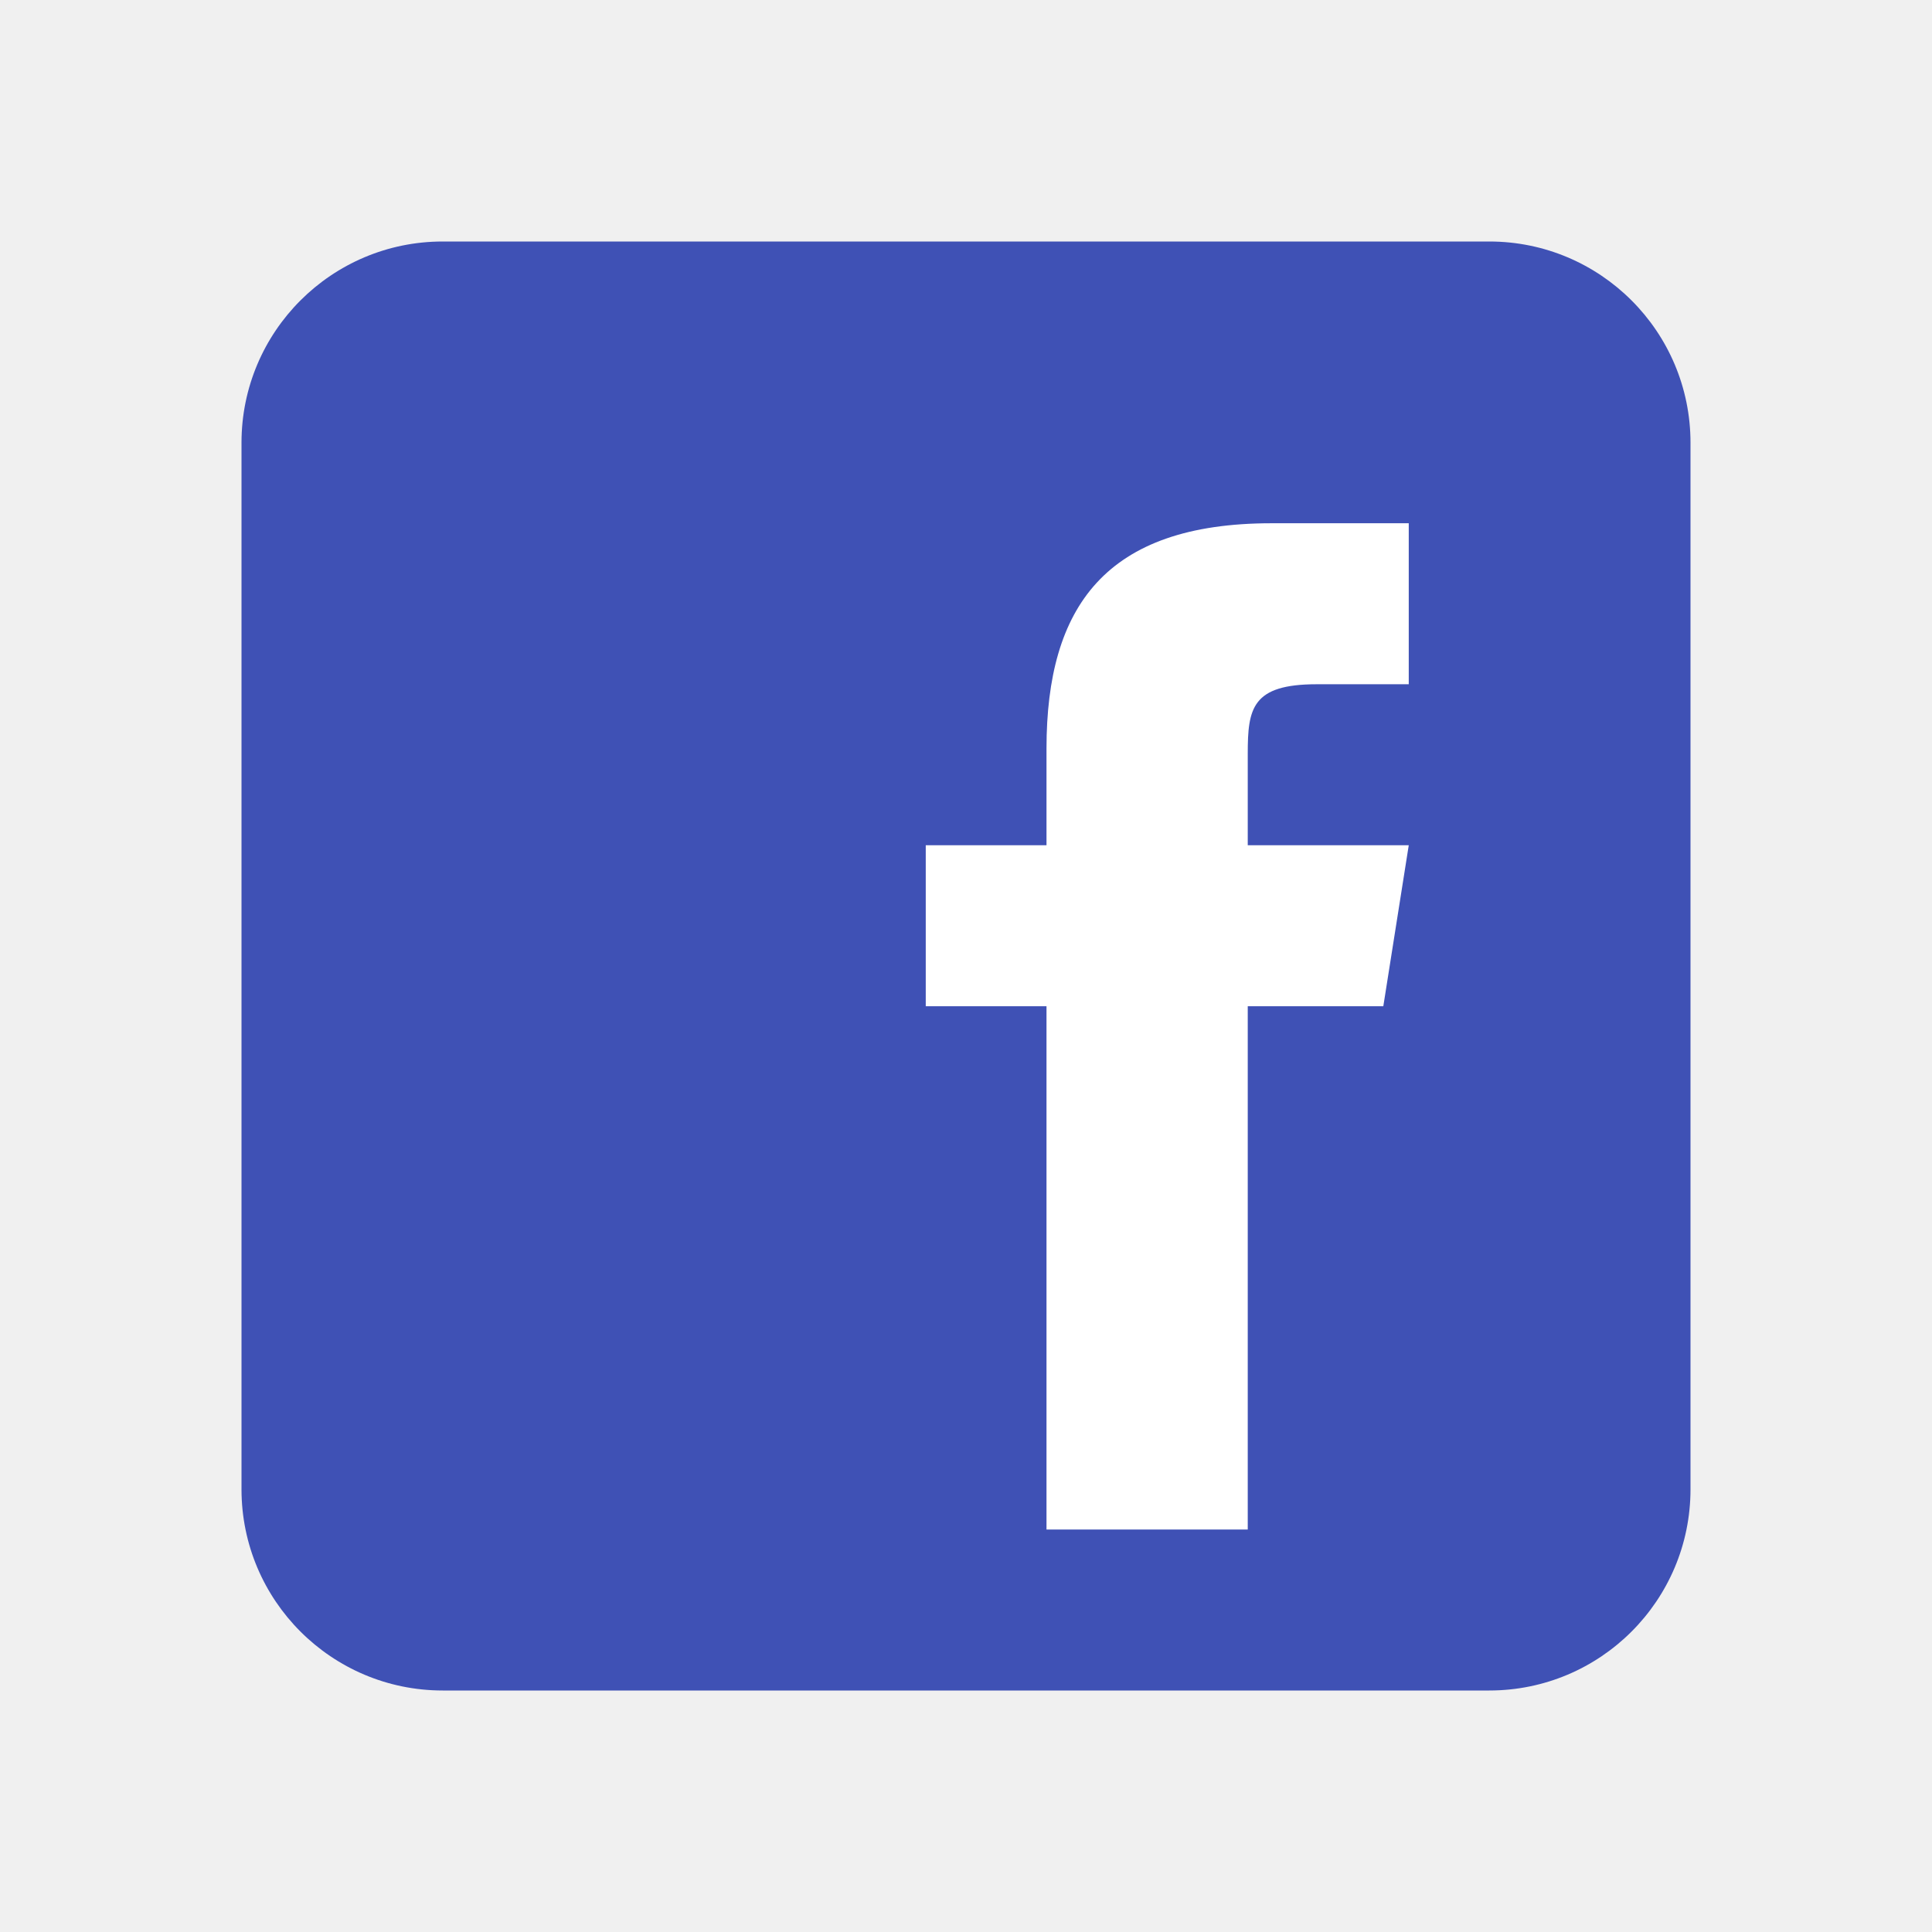
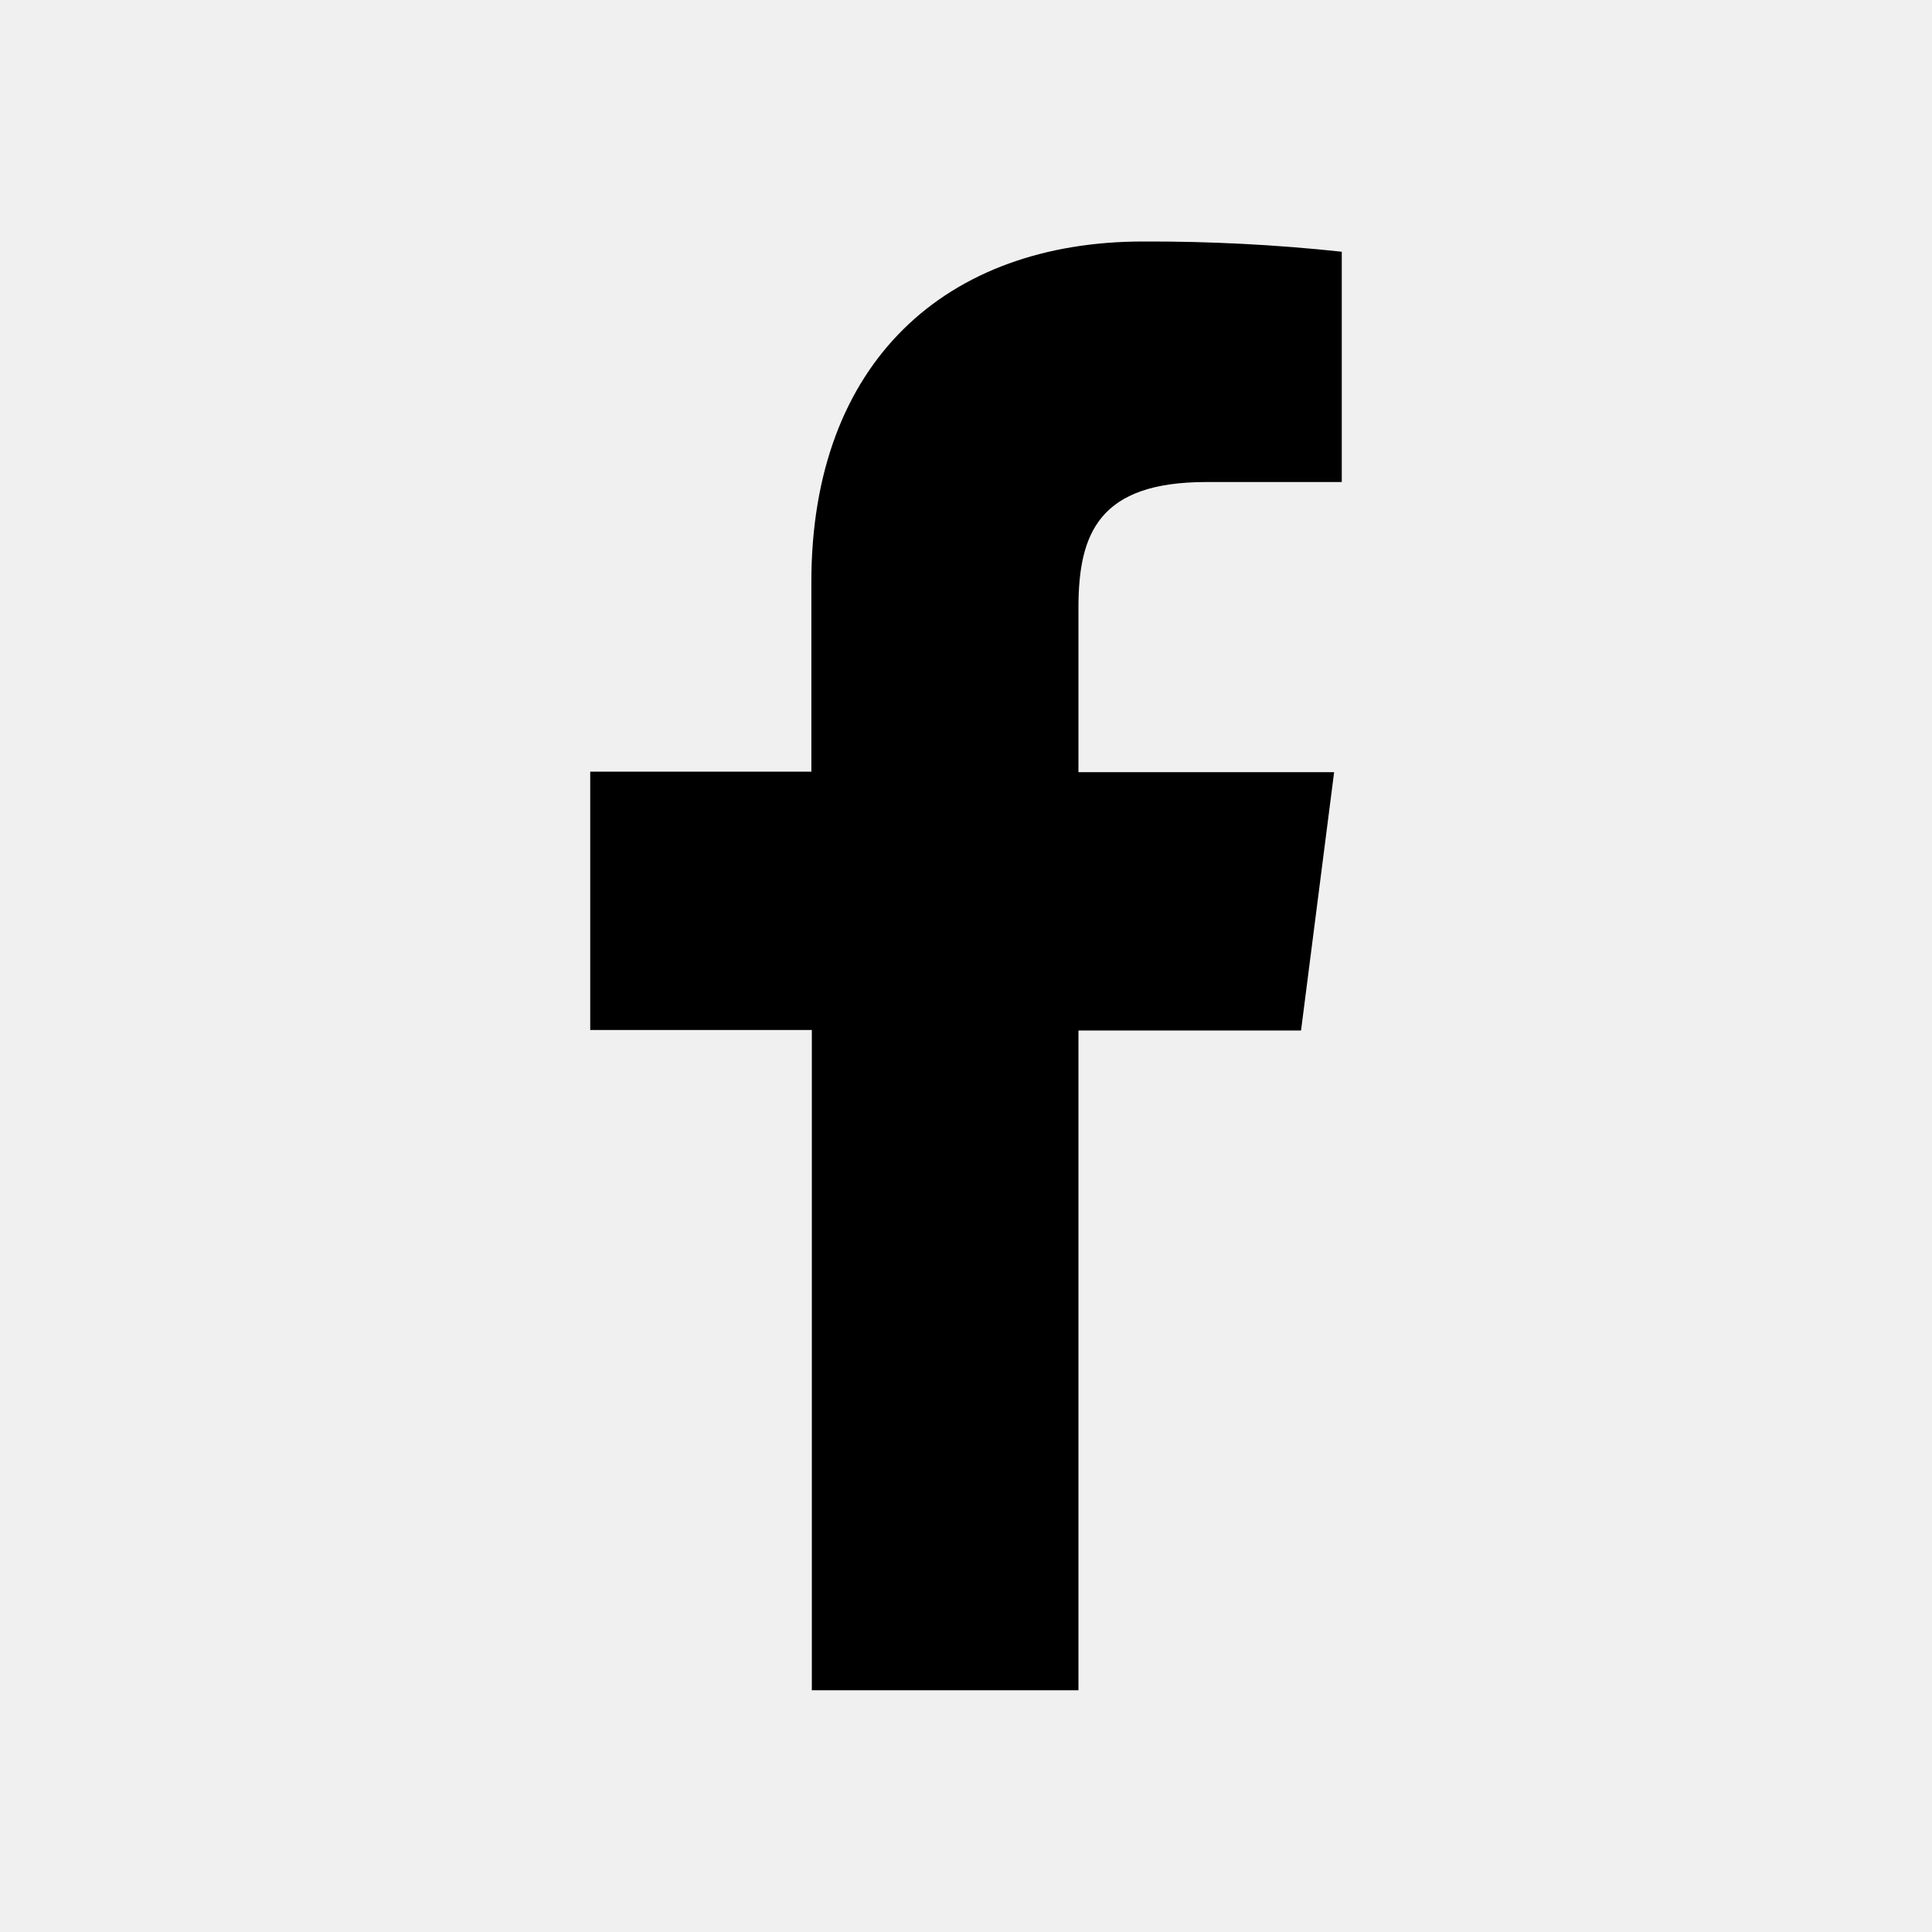
- <svg xmlns="http://www.w3.org/2000/svg" viewBox="0 0 48 48" width="48px" height="48px">
-   <path fill="#3F51B5" d="M42,37c0,2.762-2.238,5-5,5H11c-2.761,0-5-2.238-5-5V11c0-2.762,2.239-5,5-5h26c2.762,0,5,2.238,5,5V37z" />
-   <path fill="#FFF" d="M34.368,25H31v13h-5V25h-3v-4h3v-2.41c0.002-3.508,1.459-5.59,5.592-5.59H35v4h-2.287C31.104,17,31,17.6,31,18.723V21h4L34.368,25z" />
+ <svg xmlns="http://www.w3.org/2000/svg" width="24" height="24" viewBox="0 0 24 24" fill="none">
+   <path d="M13.397 20.997V12.801H16.162L16.573 9.592H13.397V7.548C13.397 6.622 13.655 5.988 14.984 5.988H16.668V3.127C15.849 3.039 15.025 2.997 14.201 3C11.757 3 10.079 4.492 10.079 7.231V9.586H7.332V12.795H10.085V20.997H13.397Z" fill="black" />
</svg>
